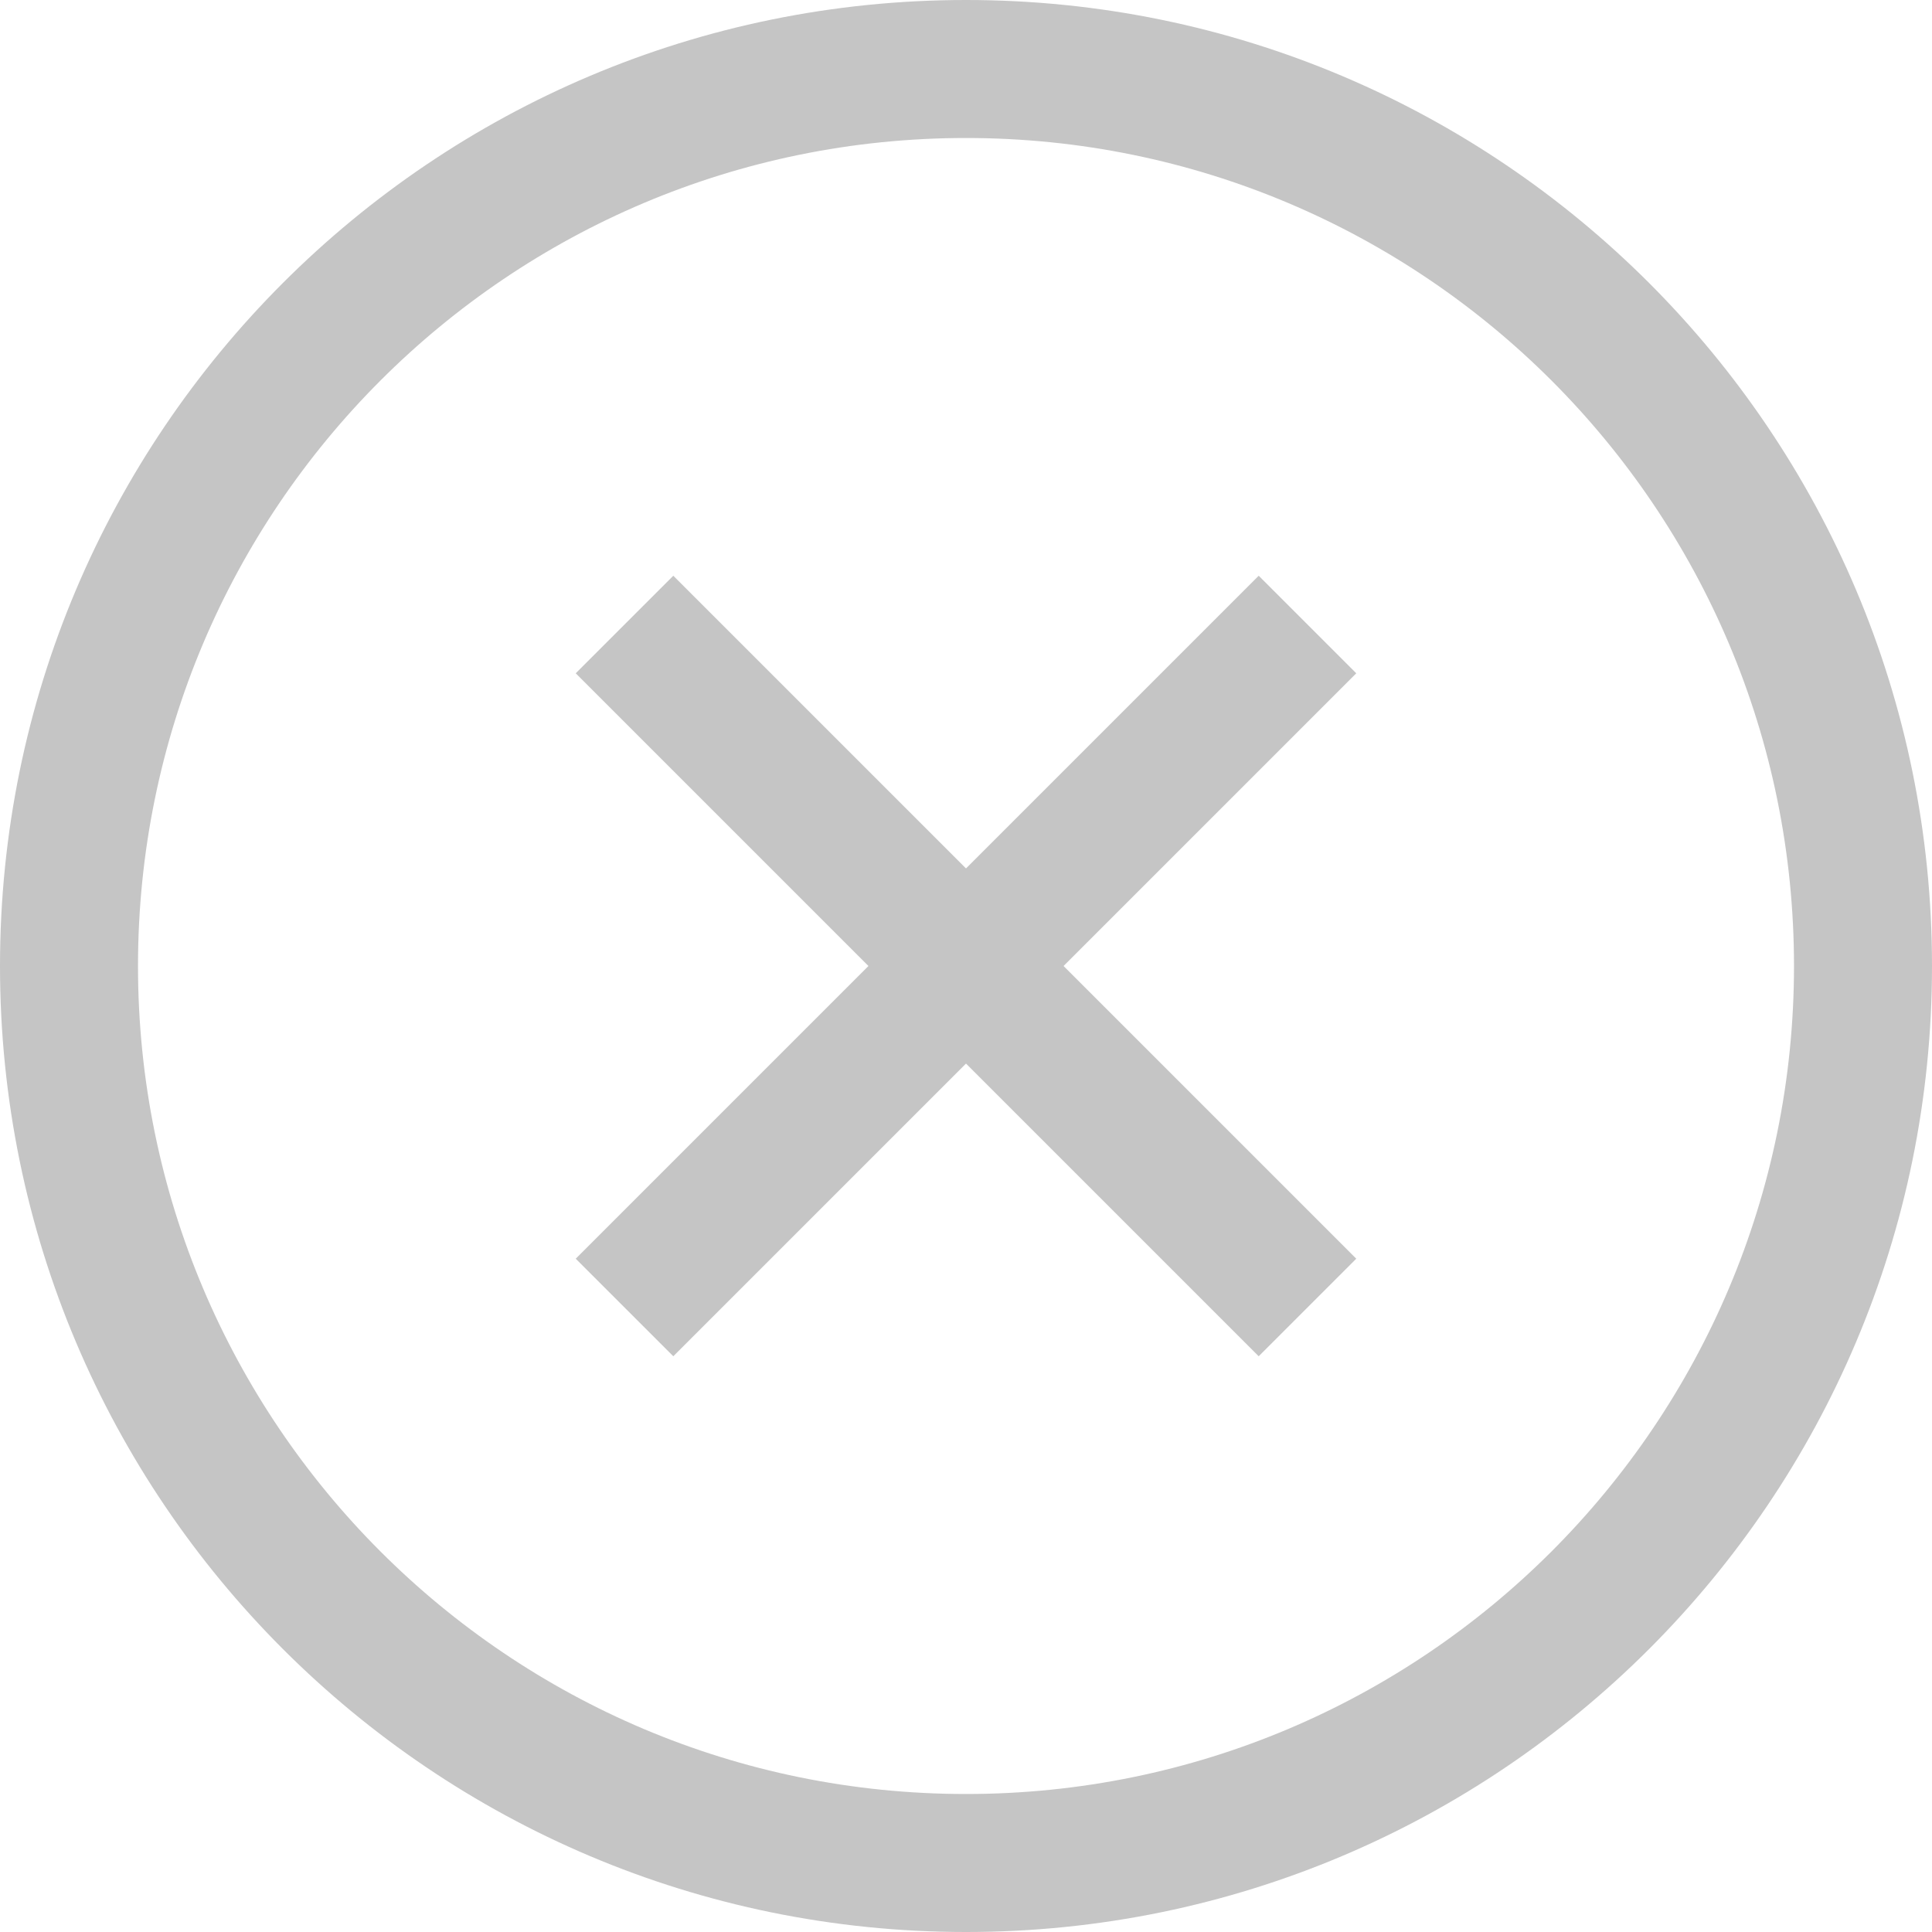
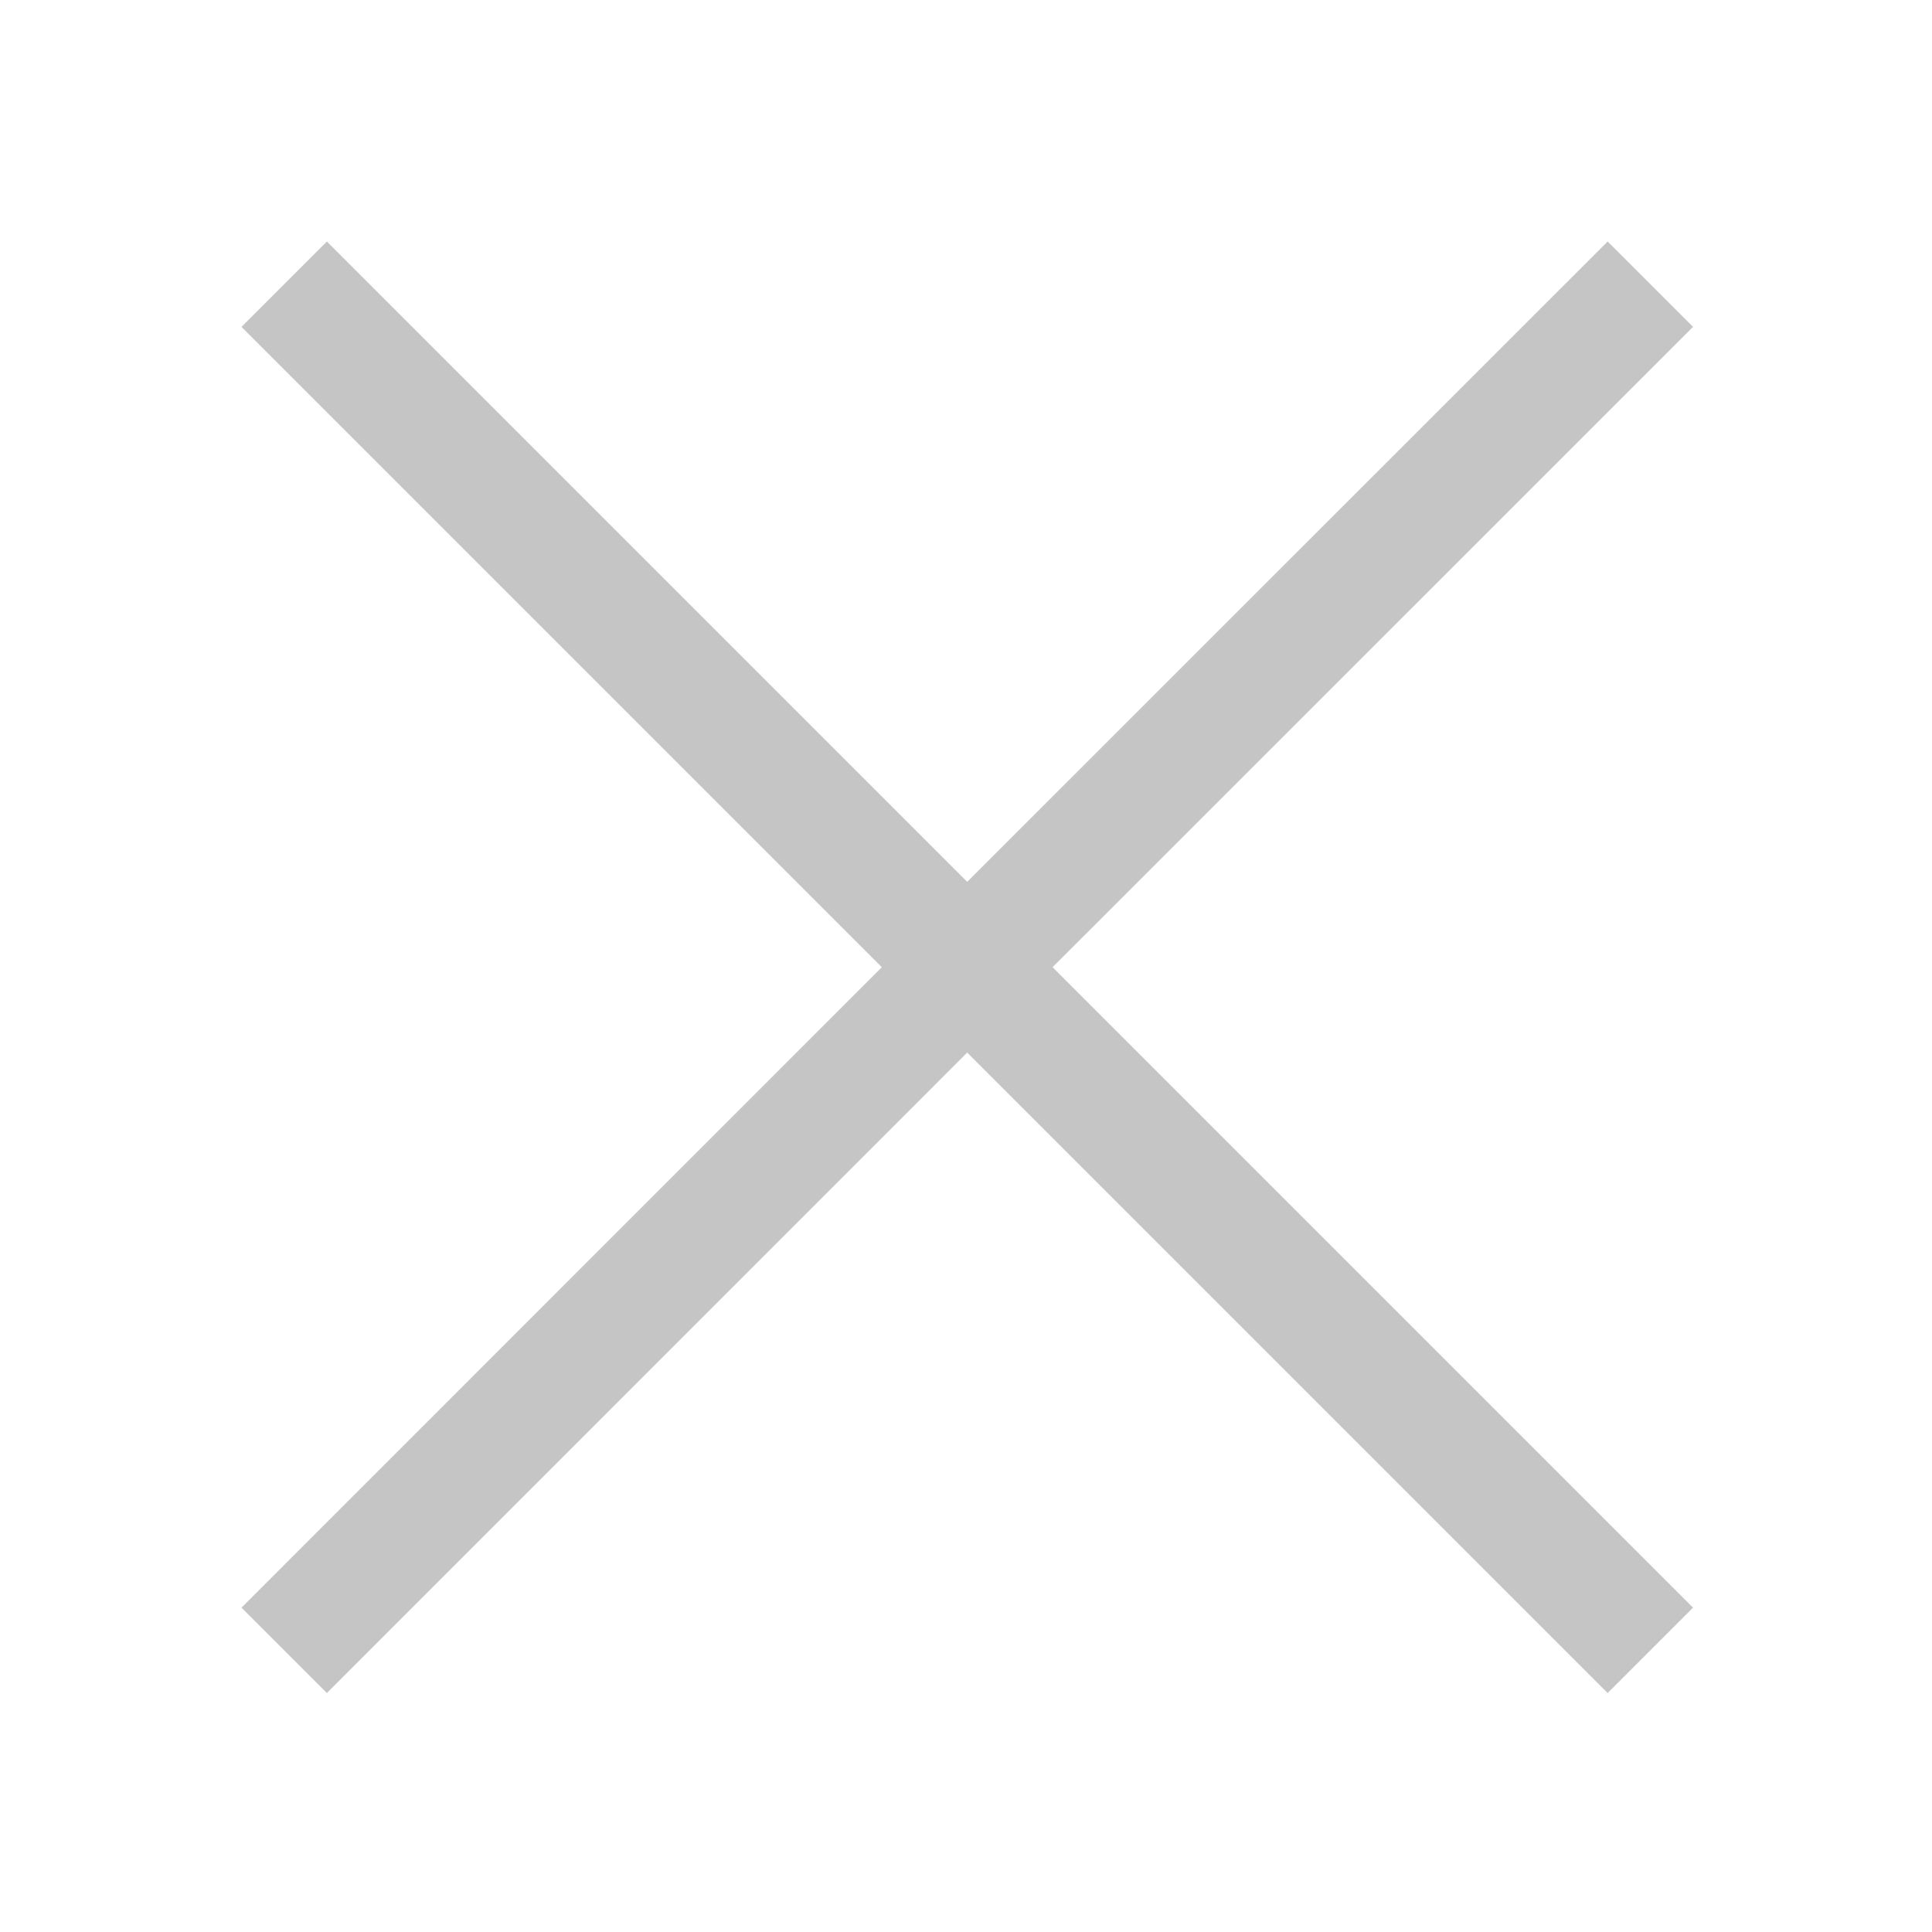
- <svg xmlns="http://www.w3.org/2000/svg" height="14" viewBox="0 0 14 14" width="14">
-   <path d="m299 42c3.866 0 7 3.134 7 7s-3.134 7-7 7-7-3.134-7-7 3.134-7 7-7zm0 1c-3.314 0-6 2.686-6 6s2.686 6 6 6 6-2.686 6-6-2.686-6-6-6zm2.121 3.172.707.707-2.121 2.121 2.121 2.121-.707.707-2.121-2.121-2.121 2.121-.707-.707 2.121-2.121-2.121-2.121.707-.707 2.121 2.121z" fill="#c5c5c5" fill-rule="evenodd" transform="translate(-292 -42)" />
+ <svg xmlns="http://www.w3.org/2000/svg" width="16px" height="16px" viewBox="0 0 16 16" version="1.1">
+   <g stroke="none" stroke-width="1" fill="none" fill-rule="evenodd">
+     <polygon fill="#C5C5C5" points="13.314 2 14.021 2.707 8.717 8.01 14.021 13.314 13.314 14.021 8.01 8.717 2.707 14.021 2 13.314 7.303 8.01 2 2.707 2.707 2 8.01 7.303" />
+   </g>
</svg>
